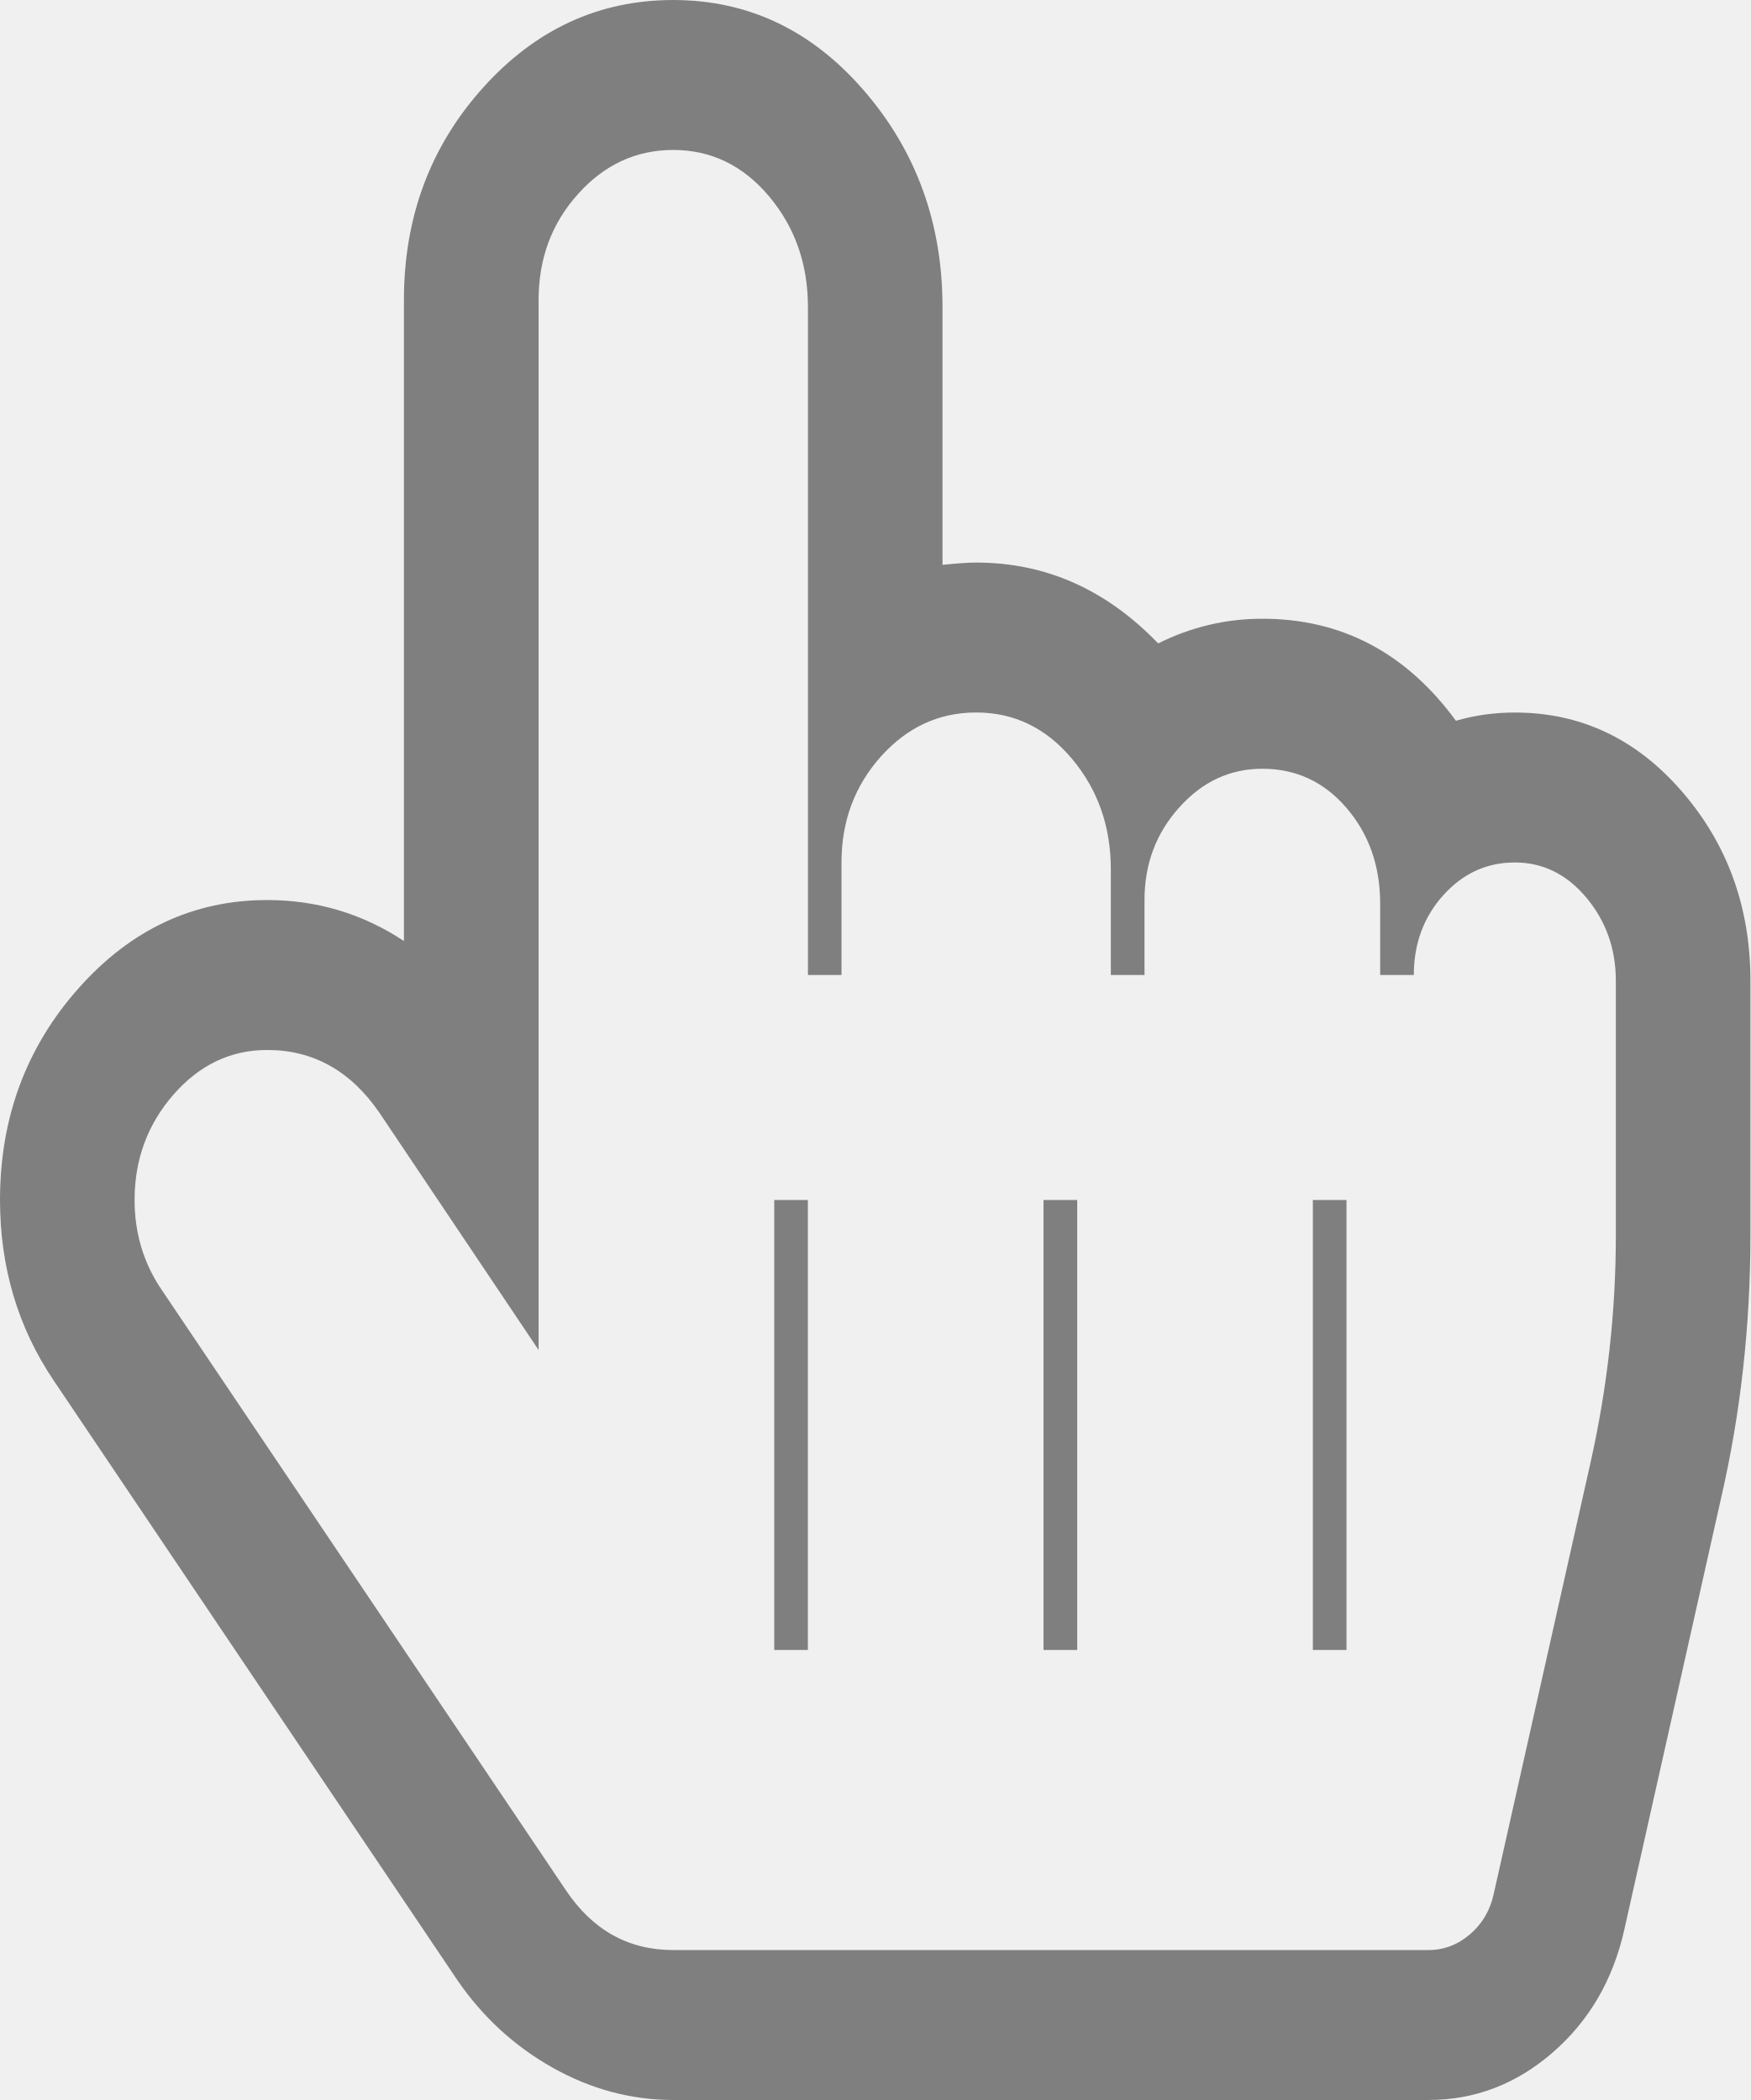
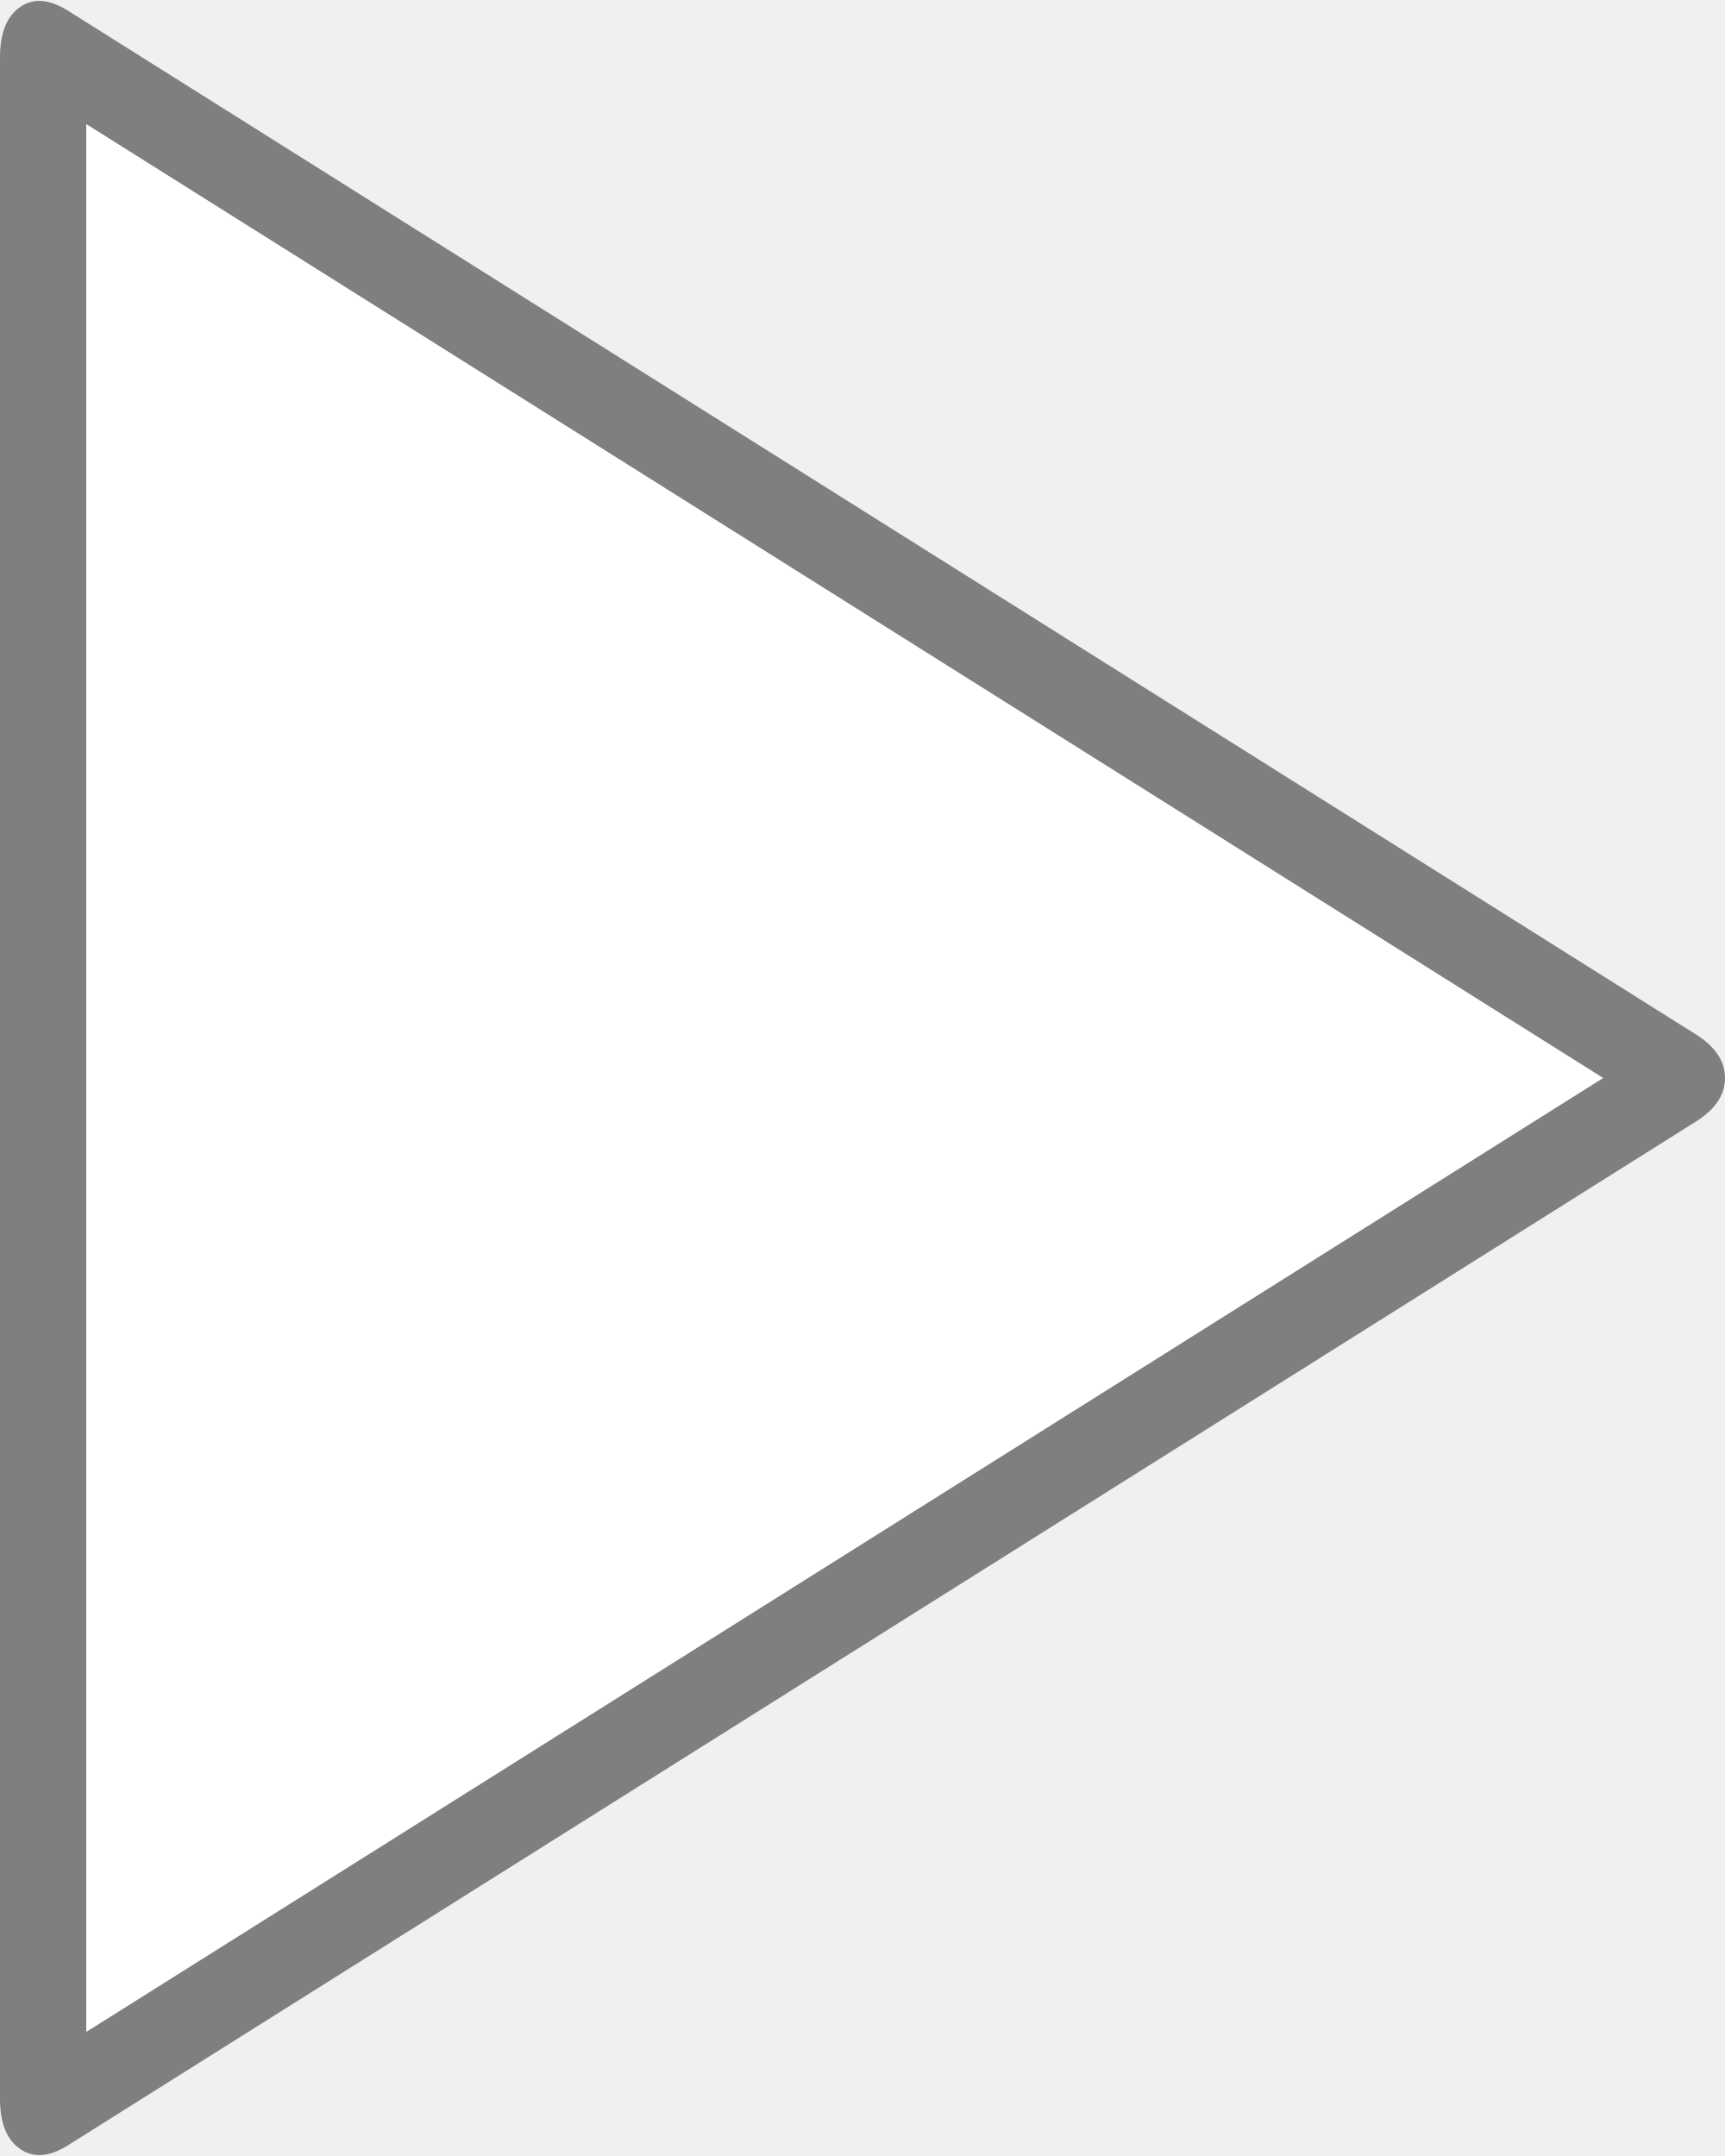
- <svg xmlns="http://www.w3.org/2000/svg" version="1.1" width="20px" height="24px">
+ <svg xmlns="http://www.w3.org/2000/svg" version="1.1" width="20px" height="25px">
  <defs>
-     <mask fill="white" id="clip5">
-       <path d="M 8.786 2.243  C 8.49 1.891  8.125 1.714  7.692 1.714  C 7.268 1.714  6.905 1.882  6.605 2.217  C 6.304 2.551  6.154 2.955  6.154 3.429  L 6.154 10.286  L 6.154 15.429  L 4.339 12.723  C 4.01 12.241  3.582 12  3.053 12  C 2.636 12  2.28 12.17  1.983 12.509  C 1.687 12.848  1.538 13.25  1.538 13.714  C 1.538 14.098  1.643 14.442  1.851 14.746  L 6.466 21.603  C 6.771 22.058  7.179 22.286  7.692 22.286  L 16.322 22.286  C 16.498 22.286  16.657 22.225  16.797 22.105  C 16.937 21.984  17.027 21.83  17.067 21.643  L 18.173 16.714  C 18.365 15.857  18.462 14.991  18.462 14.116  L 18.462 11.21  C 18.462 10.844  18.349 10.527  18.125 10.259  C 17.901 9.991  17.628 9.857  17.308 9.857  C 16.987 9.857  16.715 9.982  16.49 10.232  C 16.266 10.482  16.154 10.786  16.154 11.143  L 15.769 11.143  L 15.769 10.326  C 15.769 9.897  15.641 9.533  15.385 9.234  C 15.128 8.935  14.808 8.786  14.423 8.786  C 14.054 8.786  13.738 8.933  13.474 9.228  C 13.209 9.522  13.077 9.875  13.077 10.286  L 13.077 11.143  L 12.692 11.143  L 12.692 9.938  C 12.692 9.446  12.544 9.025  12.248 8.672  C 11.951 8.319  11.587 8.143  11.154 8.143  C 10.729 8.143  10.367 8.31  10.066 8.645  C 9.766 8.98  9.615 9.384  9.615 9.857  L 9.615 11.143  L 9.231 11.143  L 9.231 3.509  C 9.231 3.018  9.083 2.596  8.786 2.243  Z M 5.517 1.004  C 6.118 0.335  6.843 0  7.692 0  C 8.55 0  9.277 0.346  9.874 1.038  C 10.471 1.73  10.769 2.554  10.769 3.509  L 10.769 6.455  C 10.946 6.437  11.074 6.429  11.154 6.429  C 11.947 6.429  12.64 6.737  13.233 7.353  C 13.61 7.165  14.006 7.071  14.423 7.071  C 15.329 7.071  16.066 7.46  16.635 8.237  C 16.851 8.174  17.075 8.143  17.308 8.143  C 18.061 8.143  18.698 8.444  19.219 9.047  C 19.74 9.65  20 10.371  20 11.21  L 20 14.116  C 20 15.152  19.888 16.156  19.663 17.129  L 18.558 22.058  C 18.429 22.629  18.157 23.096  17.74 23.458  C 17.324 23.819  16.851 24  16.322 24  L 7.692 24  C 7.212 24  6.753 23.877  6.316 23.632  C 5.879 23.386  5.517 23.054  5.228 22.634  L 0.613 15.777  C 0.204 15.17  0 14.482  0 13.714  C 0 12.777  0.298 11.971  0.895 11.297  C 1.492 10.623  2.212 10.286  3.053 10.286  C 3.622 10.286  4.143 10.442  4.615 10.754  L 4.615 3.429  C 4.615 2.482  4.916 1.674  5.517 1.004  Z M 8.846 18.857  L 9.231 18.857  L 9.231 13.714  L 8.846 13.714  L 8.846 18.857  Z M 11.923 18.857  L 12.308 18.857  L 12.308 13.714  L 11.923 13.714  L 11.923 18.857  Z M 15 18.857  L 15.385 18.857  L 15.385 13.714  L 15 13.714  L 15 18.857  Z " fill-rule="evenodd" />
+     <mask fill="white" id="clip32">
+       <path d="M 20 12.5  C 20 12.693  19.891 12.859  19.673 12.999  L 0.796 24.871  C 0.578 25.011  0.391 25.027  0.235 24.92  C 0.078 24.812  0 24.619  0 24.34  L 0 0.66  C 0 0.381  0.078 0.188  0.235 0.08  C 0.391 -0.027  0.578 -0.011  0.796 0.129  L 19.673 12.001  C 19.891 12.141  20 12.307  20 12.5  Z " fill-rule="evenodd" />
    </mask>
  </defs>
-   <g transform="matrix(1 0 0 1 -800 -392 )">
-     <path d="M 8.786 2.243  C 8.49 1.891  8.125 1.714  7.692 1.714  C 7.268 1.714  6.905 1.882  6.605 2.217  C 6.304 2.551  6.154 2.955  6.154 3.429  L 6.154 10.286  L 6.154 15.429  L 4.339 12.723  C 4.01 12.241  3.582 12  3.053 12  C 2.636 12  2.28 12.17  1.983 12.509  C 1.687 12.848  1.538 13.25  1.538 13.714  C 1.538 14.098  1.643 14.442  1.851 14.746  L 6.466 21.603  C 6.771 22.058  7.179 22.286  7.692 22.286  L 16.322 22.286  C 16.498 22.286  16.657 22.225  16.797 22.105  C 16.937 21.984  17.027 21.83  17.067 21.643  L 18.173 16.714  C 18.365 15.857  18.462 14.991  18.462 14.116  L 18.462 11.21  C 18.462 10.844  18.349 10.527  18.125 10.259  C 17.901 9.991  17.628 9.857  17.308 9.857  C 16.987 9.857  16.715 9.982  16.49 10.232  C 16.266 10.482  16.154 10.786  16.154 11.143  L 15.769 11.143  L 15.769 10.326  C 15.769 9.897  15.641 9.533  15.385 9.234  C 15.128 8.935  14.808 8.786  14.423 8.786  C 14.054 8.786  13.738 8.933  13.474 9.228  C 13.209 9.522  13.077 9.875  13.077 10.286  L 13.077 11.143  L 12.692 11.143  L 12.692 9.938  C 12.692 9.446  12.544 9.025  12.248 8.672  C 11.951 8.319  11.587 8.143  11.154 8.143  C 10.729 8.143  10.367 8.31  10.066 8.645  C 9.766 8.98  9.615 9.384  9.615 9.857  L 9.615 11.143  L 9.231 11.143  L 9.231 3.509  C 9.231 3.018  9.083 2.596  8.786 2.243  Z M 5.517 1.004  C 6.118 0.335  6.843 0  7.692 0  C 8.55 0  9.277 0.346  9.874 1.038  C 10.471 1.73  10.769 2.554  10.769 3.509  L 10.769 6.455  C 10.946 6.437  11.074 6.429  11.154 6.429  C 11.947 6.429  12.64 6.737  13.233 7.353  C 13.61 7.165  14.006 7.071  14.423 7.071  C 15.329 7.071  16.066 7.46  16.635 8.237  C 16.851 8.174  17.075 8.143  17.308 8.143  C 18.061 8.143  18.698 8.444  19.219 9.047  C 19.74 9.65  20 10.371  20 11.21  L 20 14.116  C 20 15.152  19.888 16.156  19.663 17.129  L 18.558 22.058  C 18.429 22.629  18.157 23.096  17.74 23.458  C 17.324 23.819  16.851 24  16.322 24  L 7.692 24  C 7.212 24  6.753 23.877  6.316 23.632  C 5.879 23.386  5.517 23.054  5.228 22.634  L 0.613 15.777  C 0.204 15.17  0 14.482  0 13.714  C 0 12.777  0.298 11.971  0.895 11.297  C 1.492 10.623  2.212 10.286  3.053 10.286  C 3.622 10.286  4.143 10.442  4.615 10.754  L 4.615 3.429  C 4.615 2.482  4.916 1.674  5.517 1.004  Z M 8.846 18.857  L 9.231 18.857  L 9.231 13.714  L 8.846 13.714  L 8.846 18.857  Z M 11.923 18.857  L 12.308 18.857  L 12.308 13.714  L 11.923 13.714  L 11.923 18.857  Z M 15 18.857  L 15.385 18.857  L 15.385 13.714  L 15 13.714  L 15 18.857  Z " fill-rule="nonzero" fill="#ffffff" stroke="none" transform="matrix(1 0 0 1 800 392 )" />
-     <path d="M 8.786 2.243  C 8.49 1.891  8.125 1.714  7.692 1.714  C 7.268 1.714  6.905 1.882  6.605 2.217  C 6.304 2.551  6.154 2.955  6.154 3.429  L 6.154 10.286  L 6.154 15.429  L 4.339 12.723  C 4.01 12.241  3.582 12  3.053 12  C 2.636 12  2.28 12.17  1.983 12.509  C 1.687 12.848  1.538 13.25  1.538 13.714  C 1.538 14.098  1.643 14.442  1.851 14.746  L 6.466 21.603  C 6.771 22.058  7.179 22.286  7.692 22.286  L 16.322 22.286  C 16.498 22.286  16.657 22.225  16.797 22.105  C 16.937 21.984  17.027 21.83  17.067 21.643  L 18.173 16.714  C 18.365 15.857  18.462 14.991  18.462 14.116  L 18.462 11.21  C 18.462 10.844  18.349 10.527  18.125 10.259  C 17.901 9.991  17.628 9.857  17.308 9.857  C 16.987 9.857  16.715 9.982  16.49 10.232  C 16.266 10.482  16.154 10.786  16.154 11.143  L 15.769 11.143  L 15.769 10.326  C 15.769 9.897  15.641 9.533  15.385 9.234  C 15.128 8.935  14.808 8.786  14.423 8.786  C 14.054 8.786  13.738 8.933  13.474 9.228  C 13.209 9.522  13.077 9.875  13.077 10.286  L 13.077 11.143  L 12.692 11.143  L 12.692 9.938  C 12.692 9.446  12.544 9.025  12.248 8.672  C 11.951 8.319  11.587 8.143  11.154 8.143  C 10.729 8.143  10.367 8.31  10.066 8.645  C 9.766 8.98  9.615 9.384  9.615 9.857  L 9.615 11.143  L 9.231 11.143  L 9.231 3.509  C 9.231 3.018  9.083 2.596  8.786 2.243  Z " stroke-width="2" stroke="#7f7f7f" fill="none" transform="matrix(1 0 0 1 800 392 )" mask="url(#clip5)" />
-     <path d="M 5.517 1.004  C 6.118 0.335  6.843 0  7.692 0  C 8.55 0  9.277 0.346  9.874 1.038  C 10.471 1.73  10.769 2.554  10.769 3.509  L 10.769 6.455  C 10.946 6.437  11.074 6.429  11.154 6.429  C 11.947 6.429  12.64 6.737  13.233 7.353  C 13.61 7.165  14.006 7.071  14.423 7.071  C 15.329 7.071  16.066 7.46  16.635 8.237  C 16.851 8.174  17.075 8.143  17.308 8.143  C 18.061 8.143  18.698 8.444  19.219 9.047  C 19.74 9.65  20 10.371  20 11.21  L 20 14.116  C 20 15.152  19.888 16.156  19.663 17.129  L 18.558 22.058  C 18.429 22.629  18.157 23.096  17.74 23.458  C 17.324 23.819  16.851 24  16.322 24  L 7.692 24  C 7.212 24  6.753 23.877  6.316 23.632  C 5.879 23.386  5.517 23.054  5.228 22.634  L 0.613 15.777  C 0.204 15.17  0 14.482  0 13.714  C 0 12.777  0.298 11.971  0.895 11.297  C 1.492 10.623  2.212 10.286  3.053 10.286  C 3.622 10.286  4.143 10.442  4.615 10.754  L 4.615 3.429  C 4.615 2.482  4.916 1.674  5.517 1.004  Z " stroke-width="2" stroke="#7f7f7f" fill="none" transform="matrix(1 0 0 1 800 392 )" mask="url(#clip5)" />
-     <path d="M 8.846 18.857  L 9.231 18.857  L 9.231 13.714  L 8.846 13.714  L 8.846 18.857  Z " stroke-width="2" stroke="#7f7f7f" fill="none" transform="matrix(1 0 0 1 800 392 )" mask="url(#clip5)" />
-     <path d="M 11.923 18.857  L 12.308 18.857  L 12.308 13.714  L 11.923 13.714  L 11.923 18.857  Z " stroke-width="2" stroke="#7f7f7f" fill="none" transform="matrix(1 0 0 1 800 392 )" mask="url(#clip5)" />
-     <path d="M 15 18.857  L 15.385 18.857  L 15.385 13.714  L 15 13.714  L 15 18.857  Z " stroke-width="2" stroke="#7f7f7f" fill="none" transform="matrix(1 0 0 1 800 392 )" mask="url(#clip5)" />
+   <g transform="matrix(1 0 0 1 -1295 -370 )">
+     <path d="M 20 12.5  C 20 12.693  19.891 12.859  19.673 12.999  L 0.796 24.871  C 0.578 25.011  0.391 25.027  0.235 24.92  C 0.078 24.812  0 24.619  0 24.34  L 0 0.66  C 0 0.381  0.078 0.188  0.235 0.08  C 0.391 -0.027  0.578 -0.011  0.796 0.129  L 19.673 12.001  C 19.891 12.141  20 12.307  20 12.5  Z " fill-rule="nonzero" fill="#ffffff" stroke="none" transform="matrix(1 0 0 1 1295 370 )" />
+     <path d="M 20 12.5  C 20 12.693  19.891 12.859  19.673 12.999  L 0.796 24.871  C 0.578 25.011  0.391 25.027  0.235 24.92  C 0.078 24.812  0 24.619  0 24.34  L 0 0.66  C 0 0.381  0.078 0.188  0.235 0.08  C 0.391 -0.027  0.578 -0.011  0.796 0.129  L 19.673 12.001  C 19.891 12.141  20 12.307  20 12.5  Z " stroke-width="2" stroke="#7f7f7f" fill="none" transform="matrix(1 0 0 1 1295 370 )" mask="url(#clip32)" />
  </g>
</svg>
